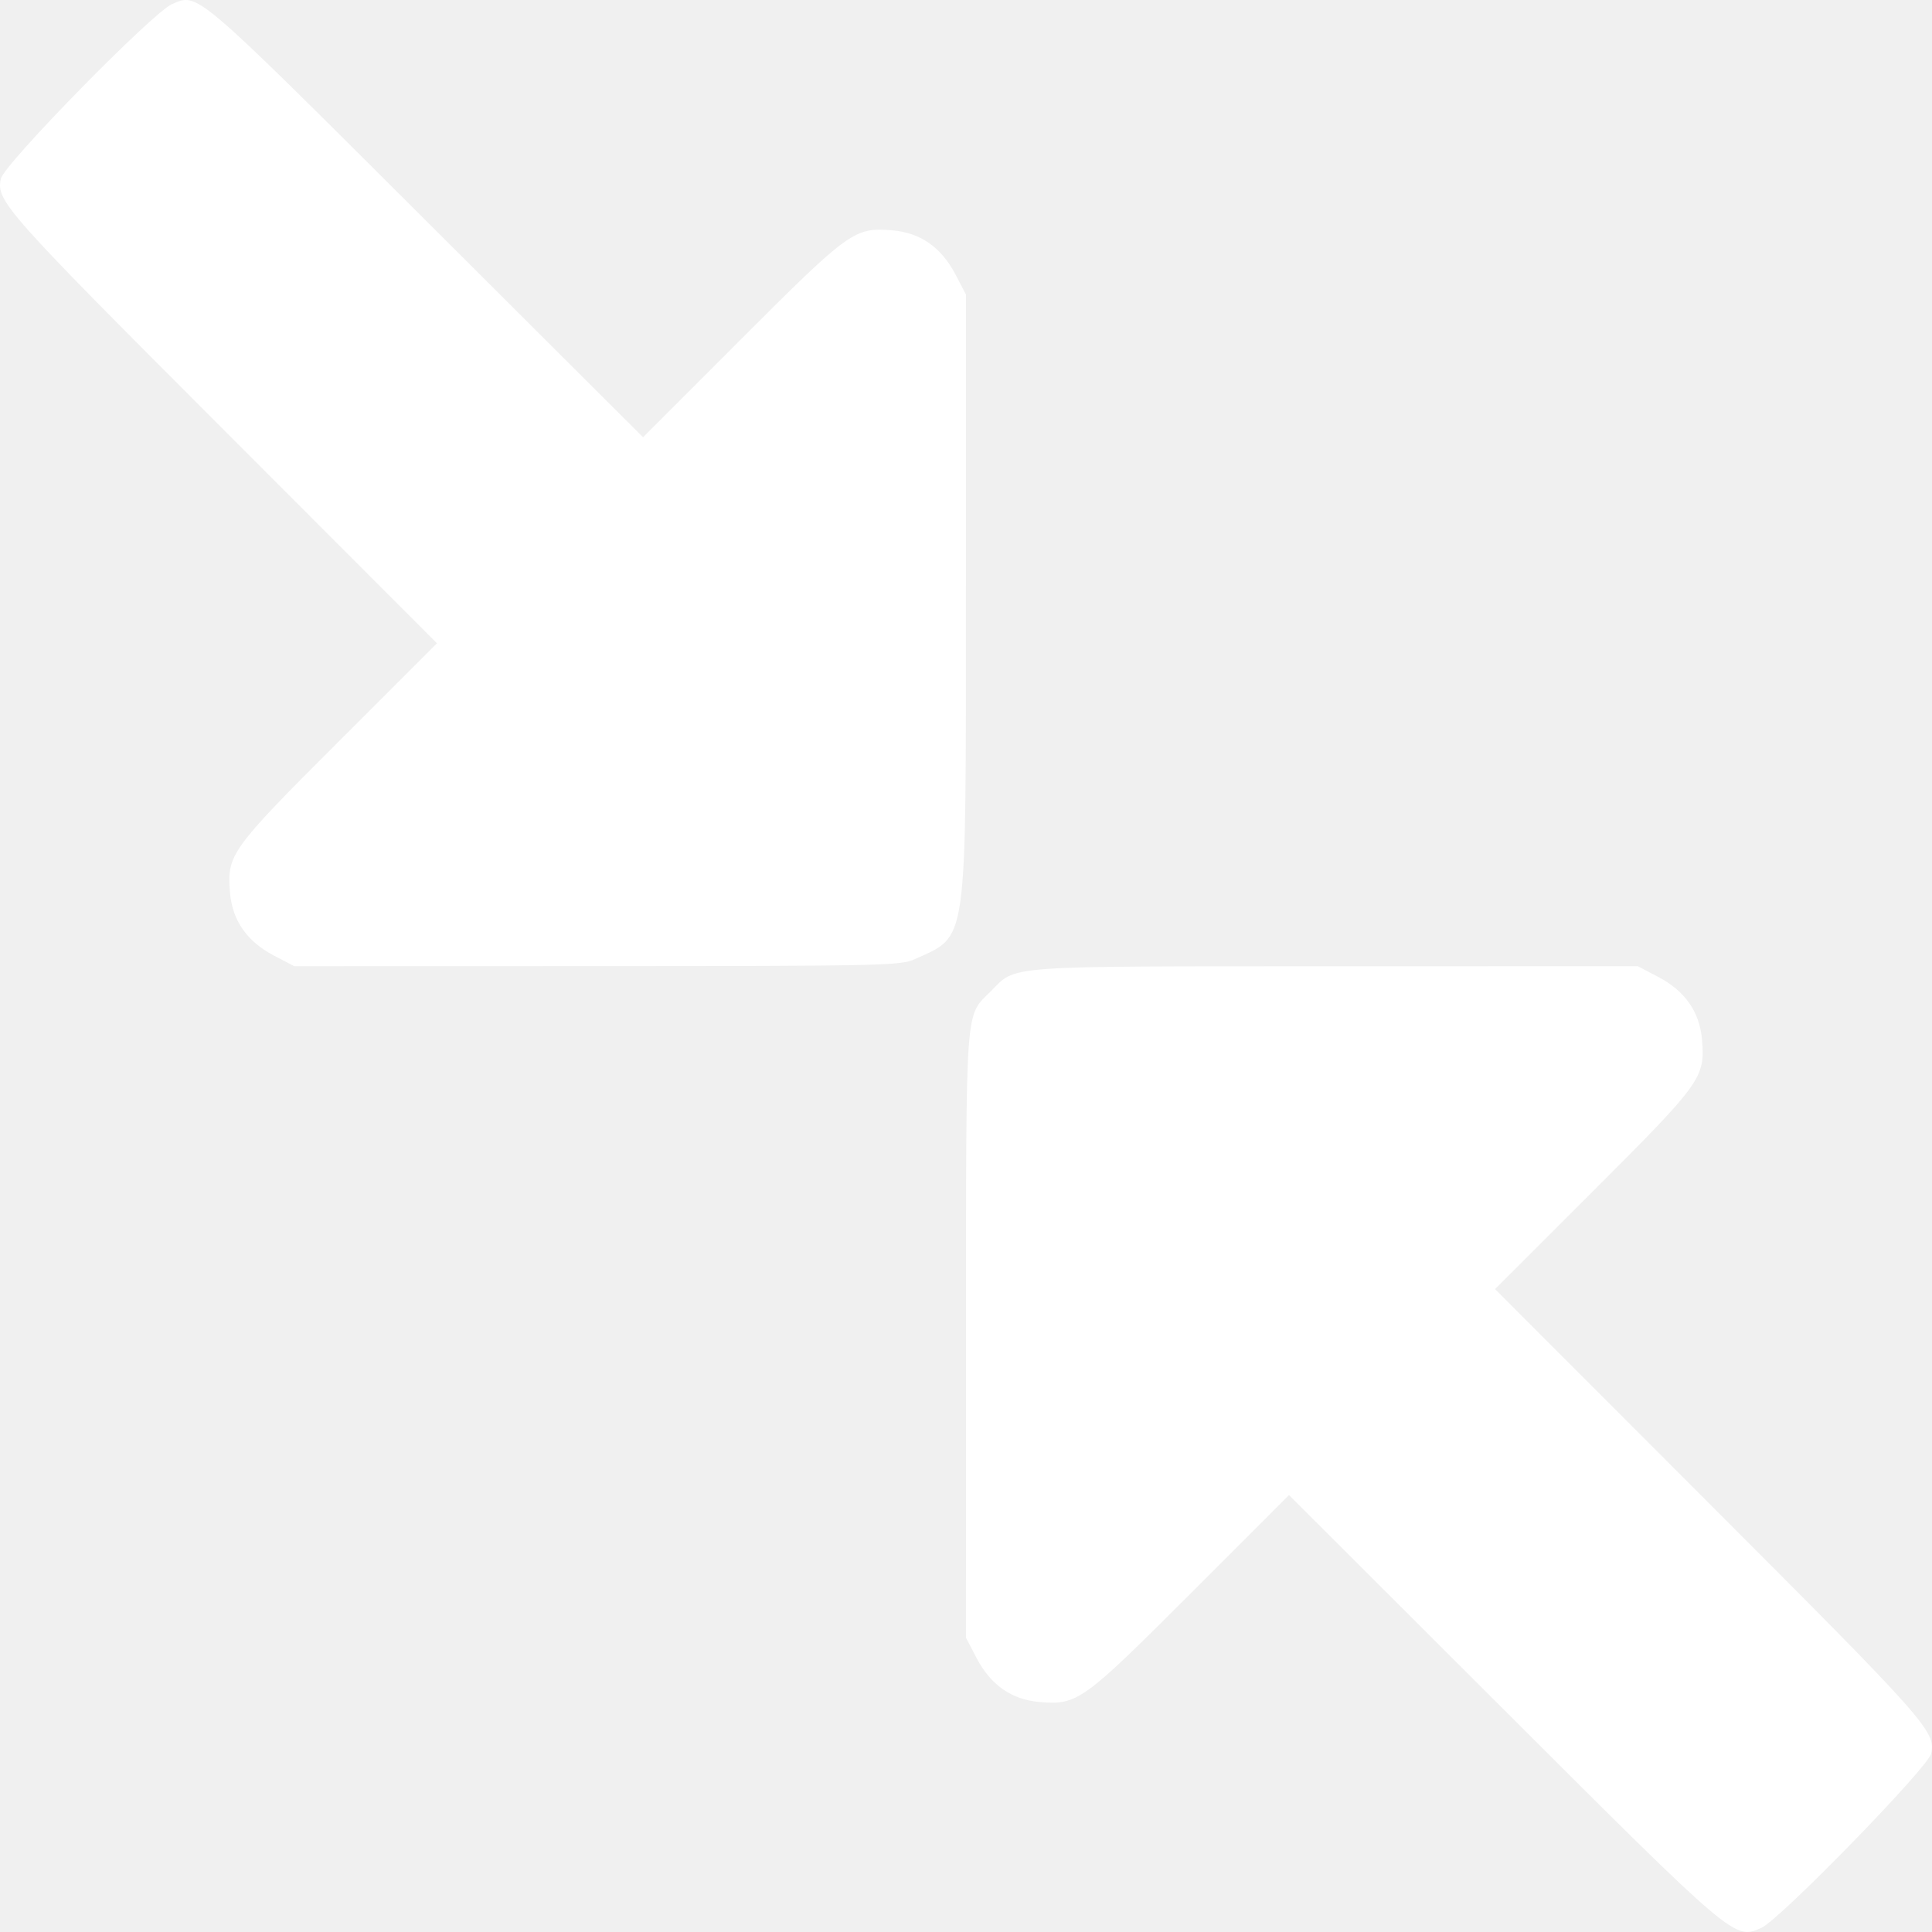
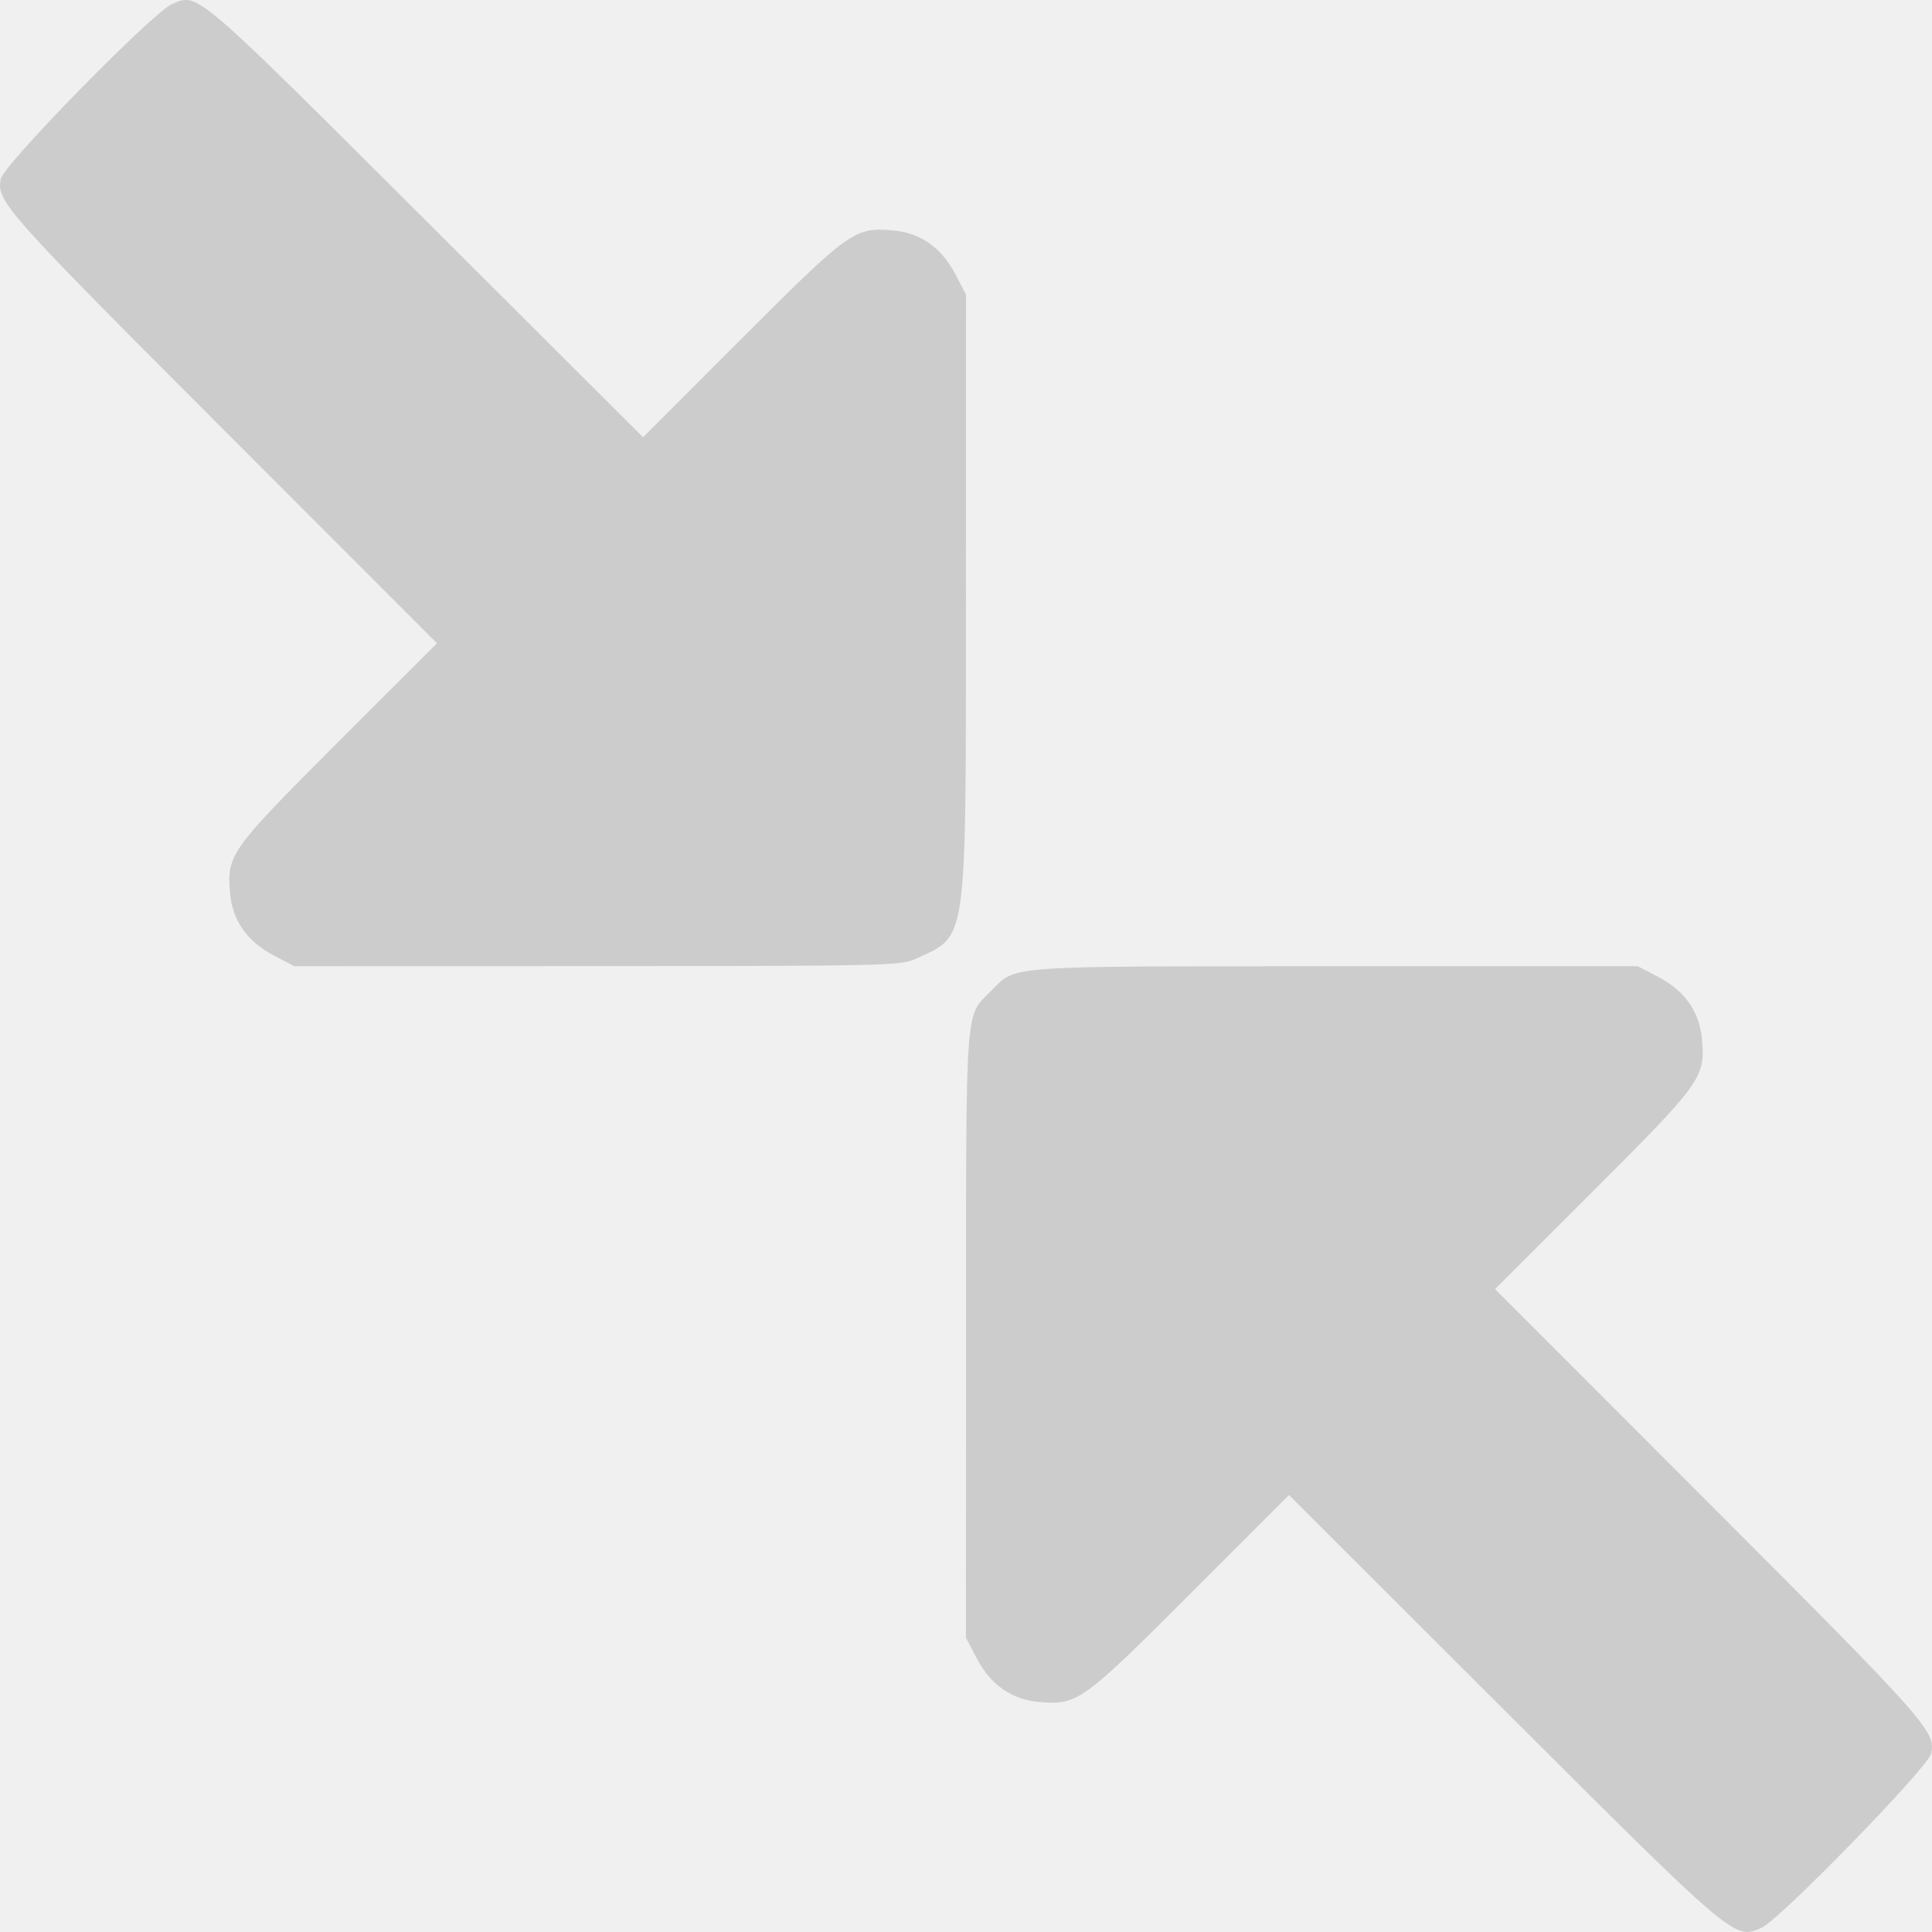
<svg xmlns="http://www.w3.org/2000/svg" width="50" height="50" viewBox="0 0 50 50" version="1.1" id="svg4452" xml:space="preserve">
  <defs id="defs4449" />
  <g id="layer1">
-     <path style="fill:#ffffff;stroke-width:0.098" d="m 45.585,49.893 c 0.483,-0.218 4.319,-4.157 4.394,-4.511 0.121,-0.572 -0.108,-0.83 -5.719,-6.446 l -5.569,-5.574 2.543,-2.541 c 2.802,-2.8 2.896,-2.929 2.814,-3.911 -0.06,-0.722 -0.44,-1.266 -1.141,-1.632 l -0.523,-0.273 -7.837,0.002 c -8.693,0.002 -8.227,-0.031 -8.902,0.644 -0.675,0.675 -0.642,0.208 -0.644,8.899 l -0.002,7.834 0.273,0.523 c 0.366,0.701 0.911,1.081 1.633,1.141 0.982,0.081 1.111,-0.012 3.912,-2.813 l 2.542,-2.543 5.575,5.567 c 5.965,5.957 5.954,5.947 6.651,5.633 z m -21.905,-25.072 c 1.373,-0.63 1.316,-0.219 1.318,-9.362 l 0.002,-7.834 -0.273,-0.523 c -0.366,-0.701 -0.911,-1.081 -1.633,-1.141 -0.981,-0.081 -1.111,0.012 -3.911,2.813 l -2.541,2.542 -5.624,-5.611 c -6.019,-6.005 -5.887,-5.892 -6.568,-5.598 -0.5,0.216 -4.35,4.145 -4.429,4.521 -0.121,0.572 0.108,0.83 5.719,6.446 l 5.569,5.574 -2.543,2.541 c -2.802,2.8 -2.896,2.929 -2.814,3.911 0.06,0.722 0.44,1.266 1.141,1.632 l 0.523,0.273 7.837,-0.002 c 7.392,-0.002 7.859,-0.012 8.228,-0.182 z" id="path3" />
+     <path style="fill:#cccccc;stroke-width:0.098;fill-opacity:1" d="m 45.585,49.893 c 0.483,-0.218 4.319,-4.157 4.394,-4.511 0.121,-0.572 -0.108,-0.83 -5.719,-6.446 l -5.569,-5.574 2.543,-2.541 c 2.802,-2.8 2.896,-2.929 2.814,-3.911 -0.06,-0.722 -0.44,-1.266 -1.141,-1.632 l -0.523,-0.273 -7.837,0.002 c -8.693,0.002 -8.227,-0.031 -8.902,0.644 -0.675,0.675 -0.642,0.208 -0.644,8.899 l -0.002,7.834 0.273,0.523 c 0.366,0.701 0.911,1.081 1.633,1.141 0.982,0.081 1.111,-0.012 3.912,-2.813 l 2.542,-2.543 5.575,5.567 c 5.965,5.957 5.954,5.947 6.651,5.633 z m -21.905,-25.072 c 1.373,-0.63 1.316,-0.219 1.318,-9.362 l 0.002,-7.834 -0.273,-0.523 c -0.366,-0.701 -0.911,-1.081 -1.633,-1.141 -0.981,-0.081 -1.111,0.012 -3.911,2.813 l -2.541,2.542 -5.624,-5.611 c -6.019,-6.005 -5.887,-5.892 -6.568,-5.598 -0.5,0.216 -4.35,4.145 -4.429,4.521 -0.121,0.572 0.108,0.83 5.719,6.446 l 5.569,5.574 -2.543,2.541 c -2.802,2.8 -2.896,2.929 -2.814,3.911 0.06,0.722 0.44,1.266 1.141,1.632 l 0.523,0.273 7.837,-0.002 c 7.392,-0.002 7.859,-0.012 8.228,-0.182 z" id="path3" />
  </g>
</svg>
